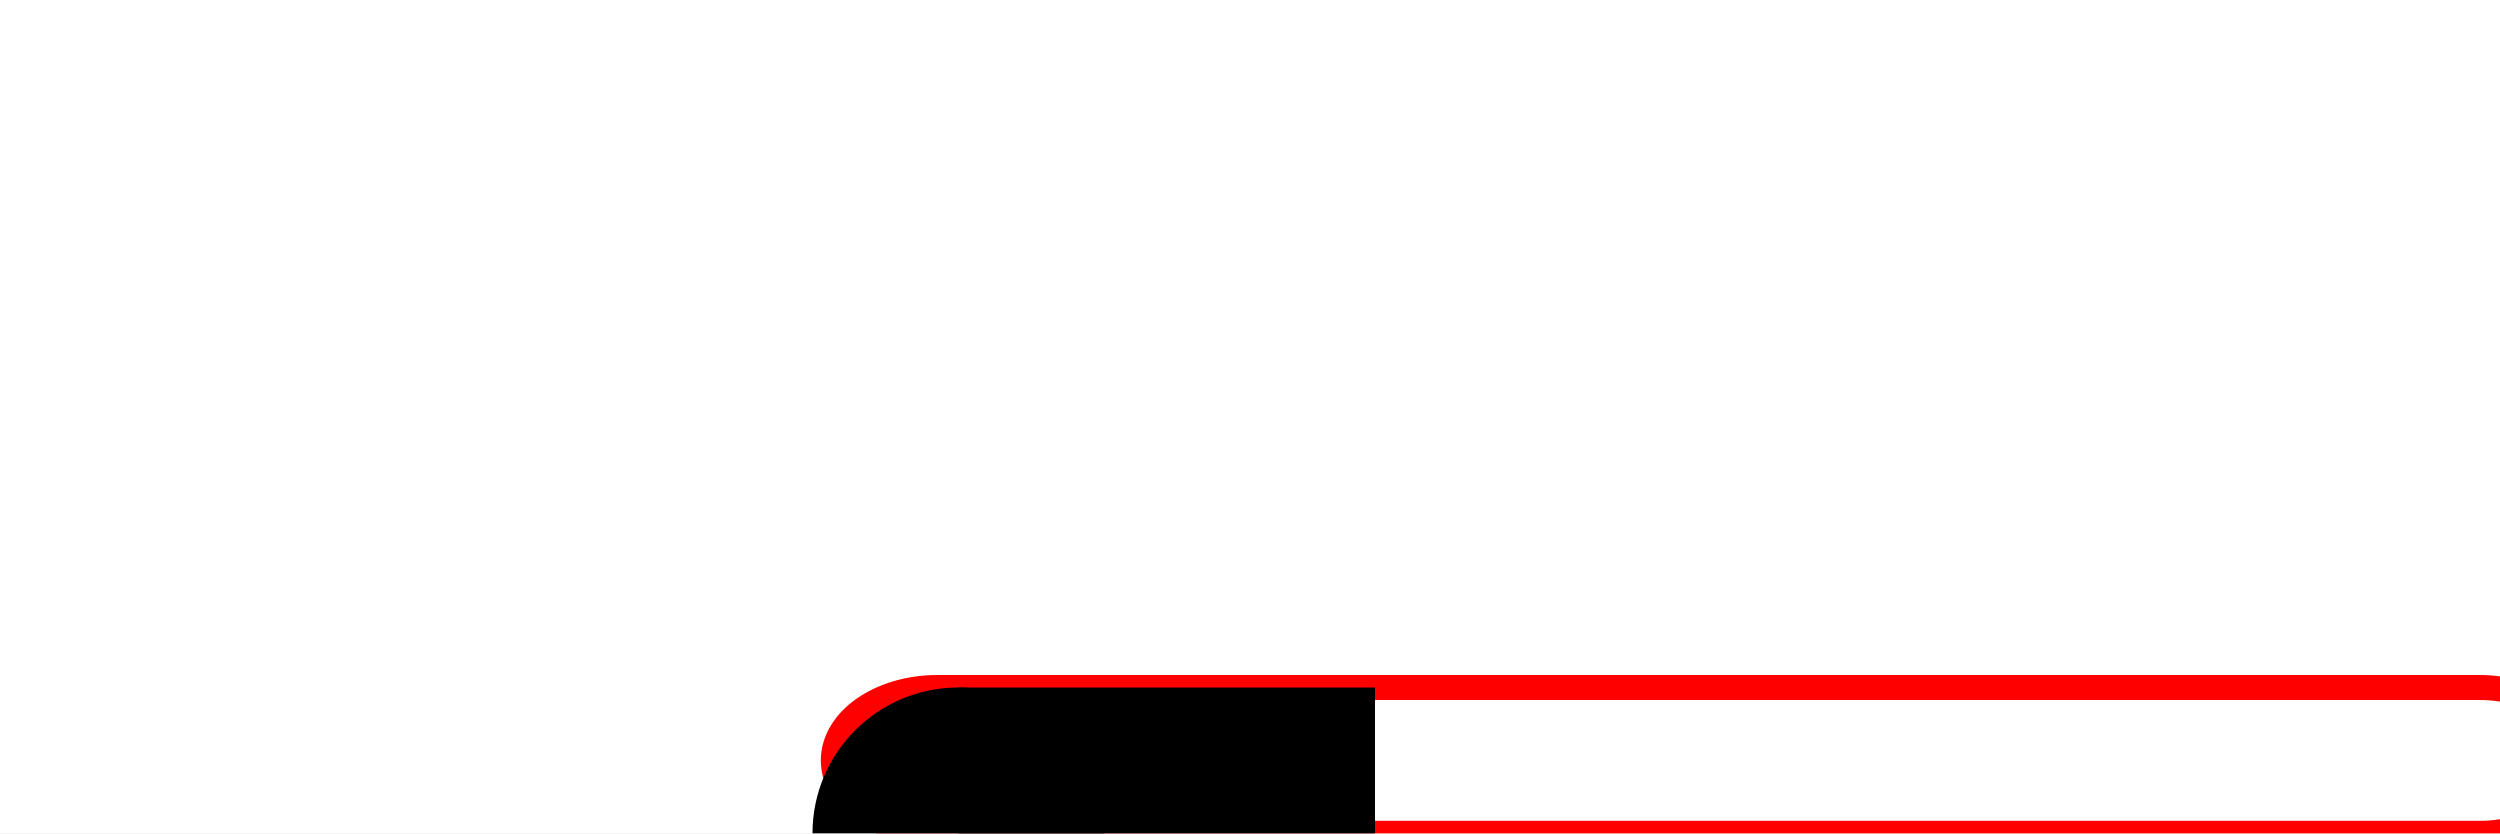
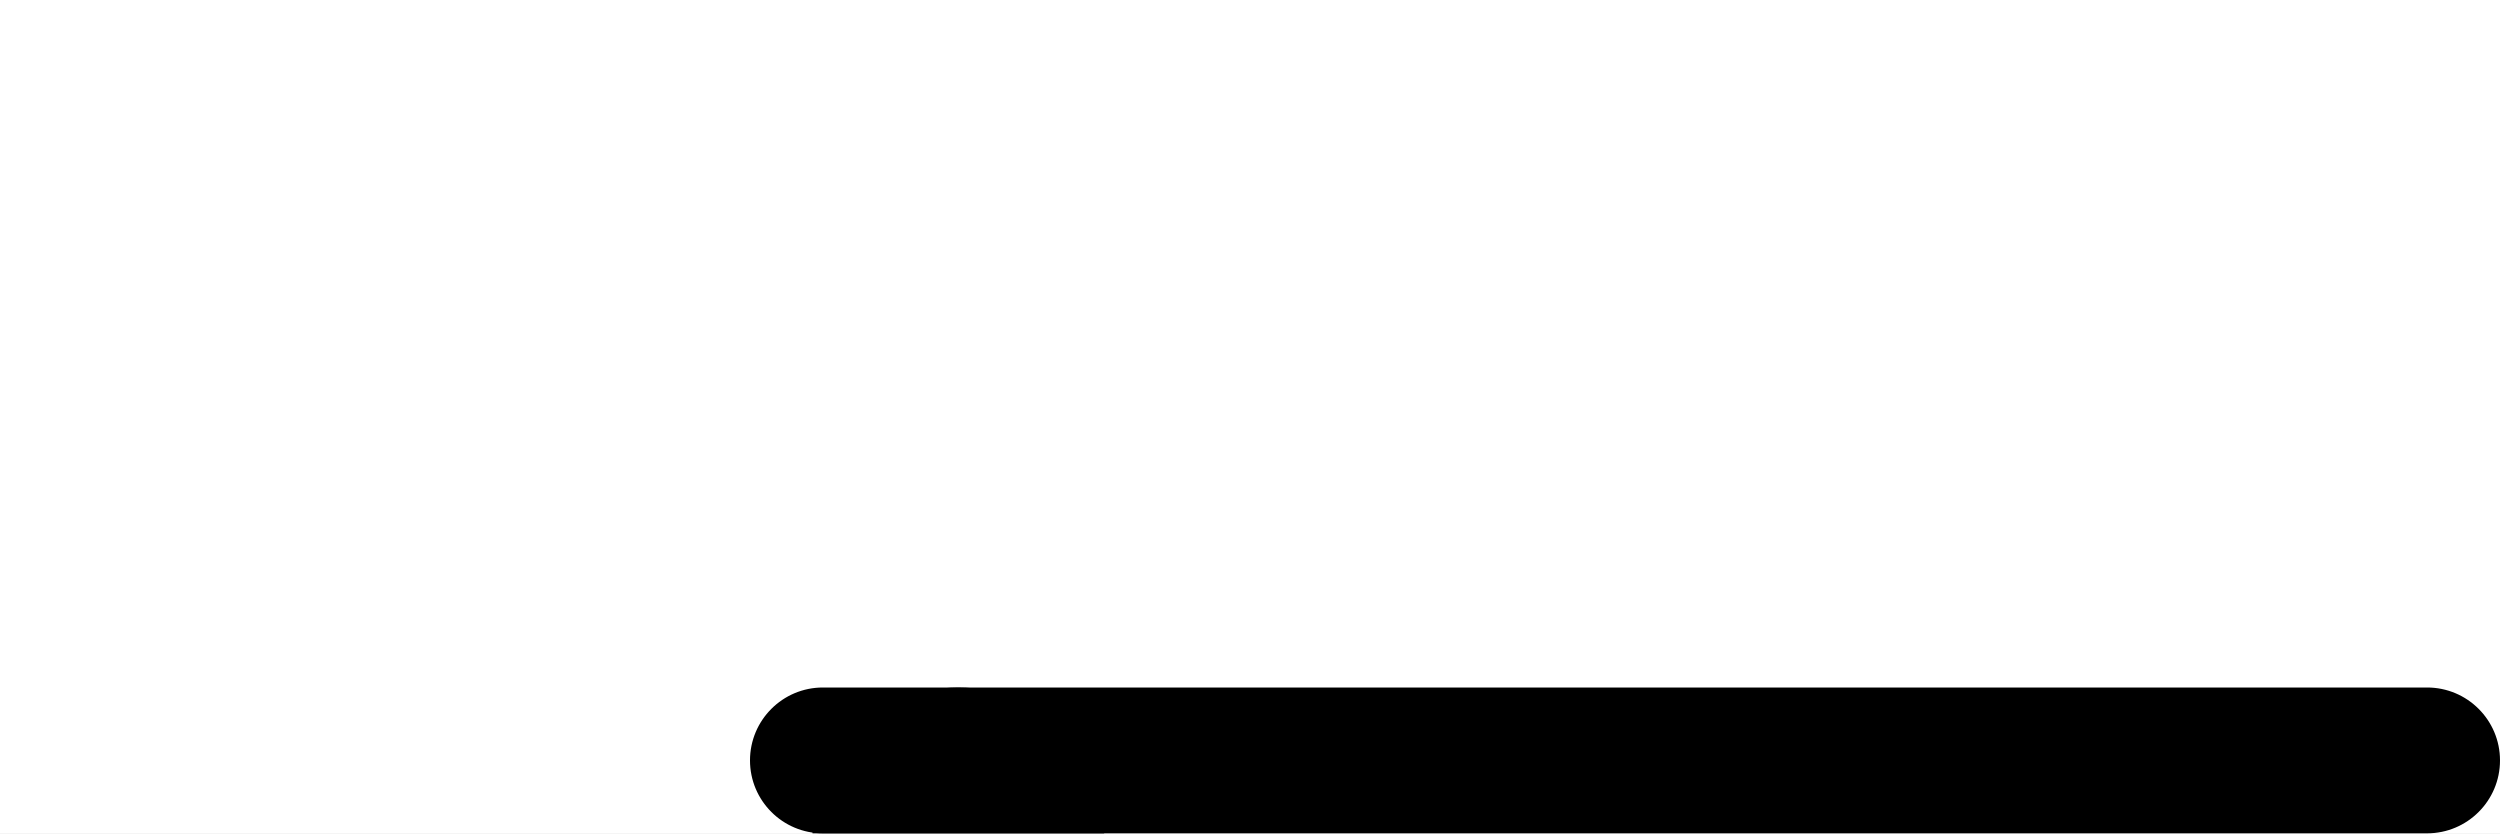
<svg xmlns="http://www.w3.org/2000/svg" viewBox="0 0 600 200" preserveAspectRatio="xMaxYMax slice" style="width: 100%; height: 200px; display: block;">
  <rect width="100%" height="100%" fill="white" />
  <g transform="translate(180, 165)">
-     <rect x="20" y="0" width="420" height="35" rx="25" fill="none" stroke="red" stroke-width="6" />
-     <rect x="50" y="0" width="100" height="35" fill="black" />
+     <rect x="0" y="0" width="420" height="35" rx="17.5" fill="black" />
    <circle cx="50" cy="35" r="35" fill="black" />
  </g>
</svg>
